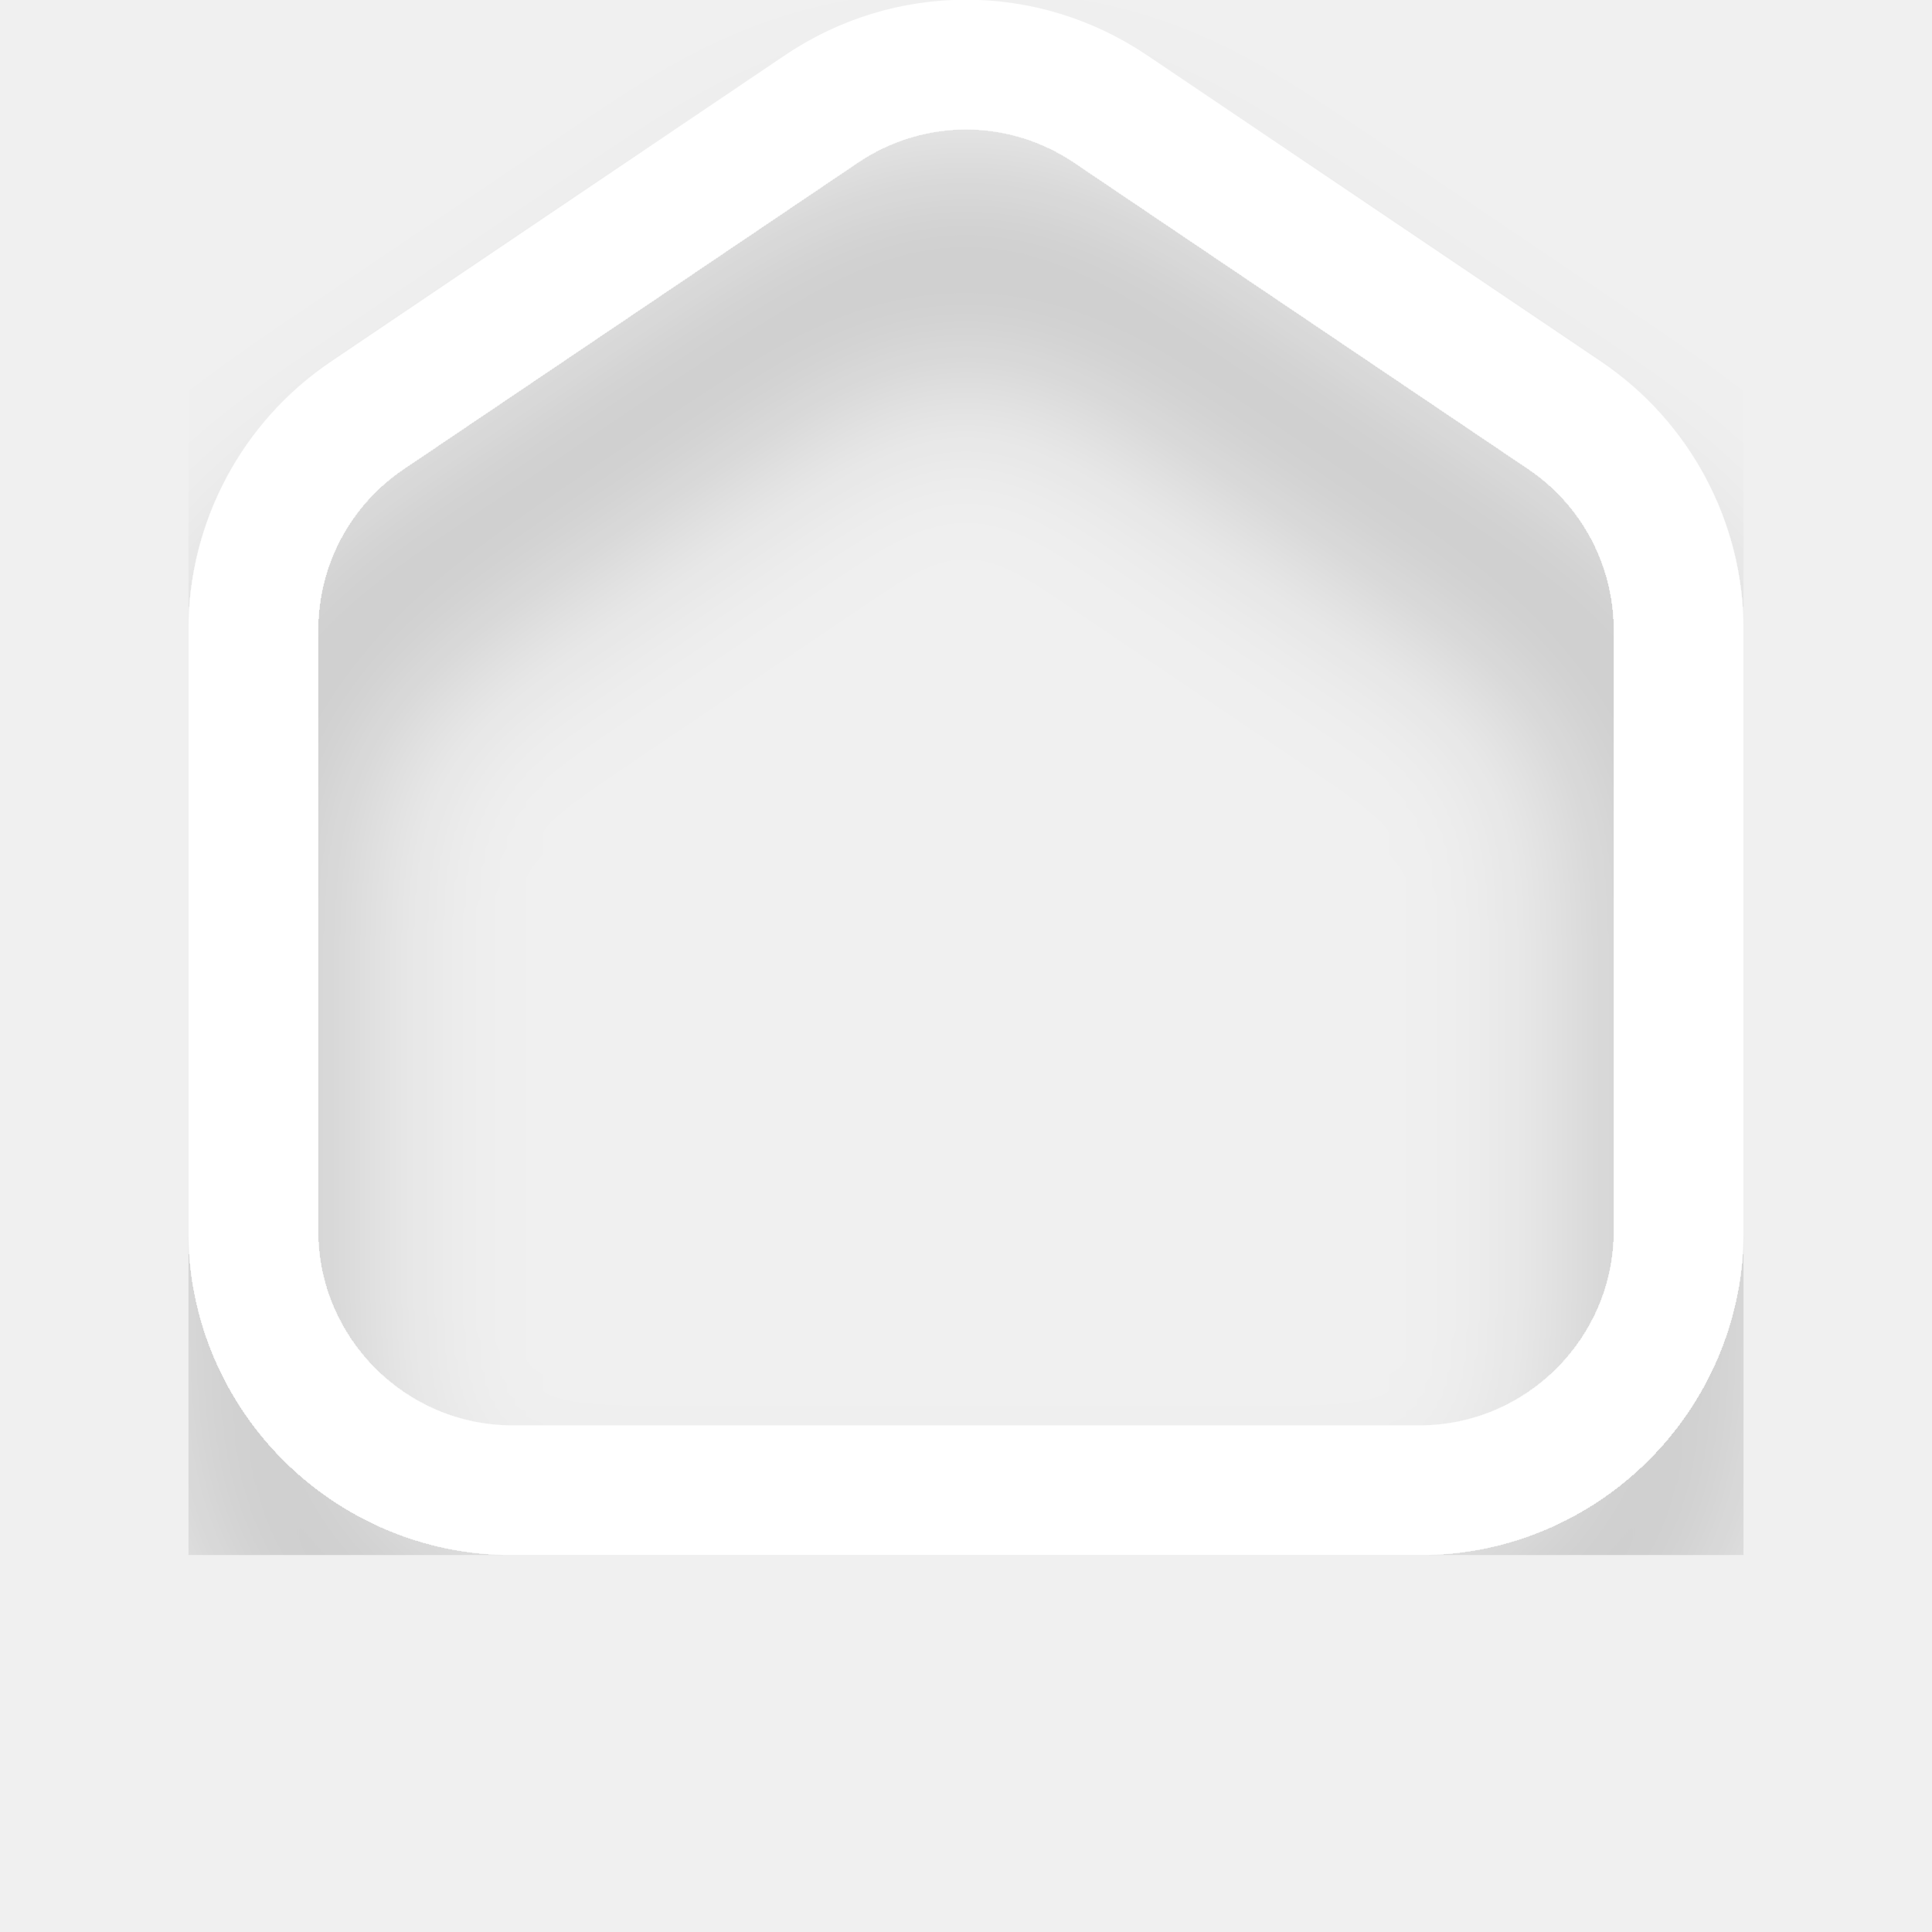
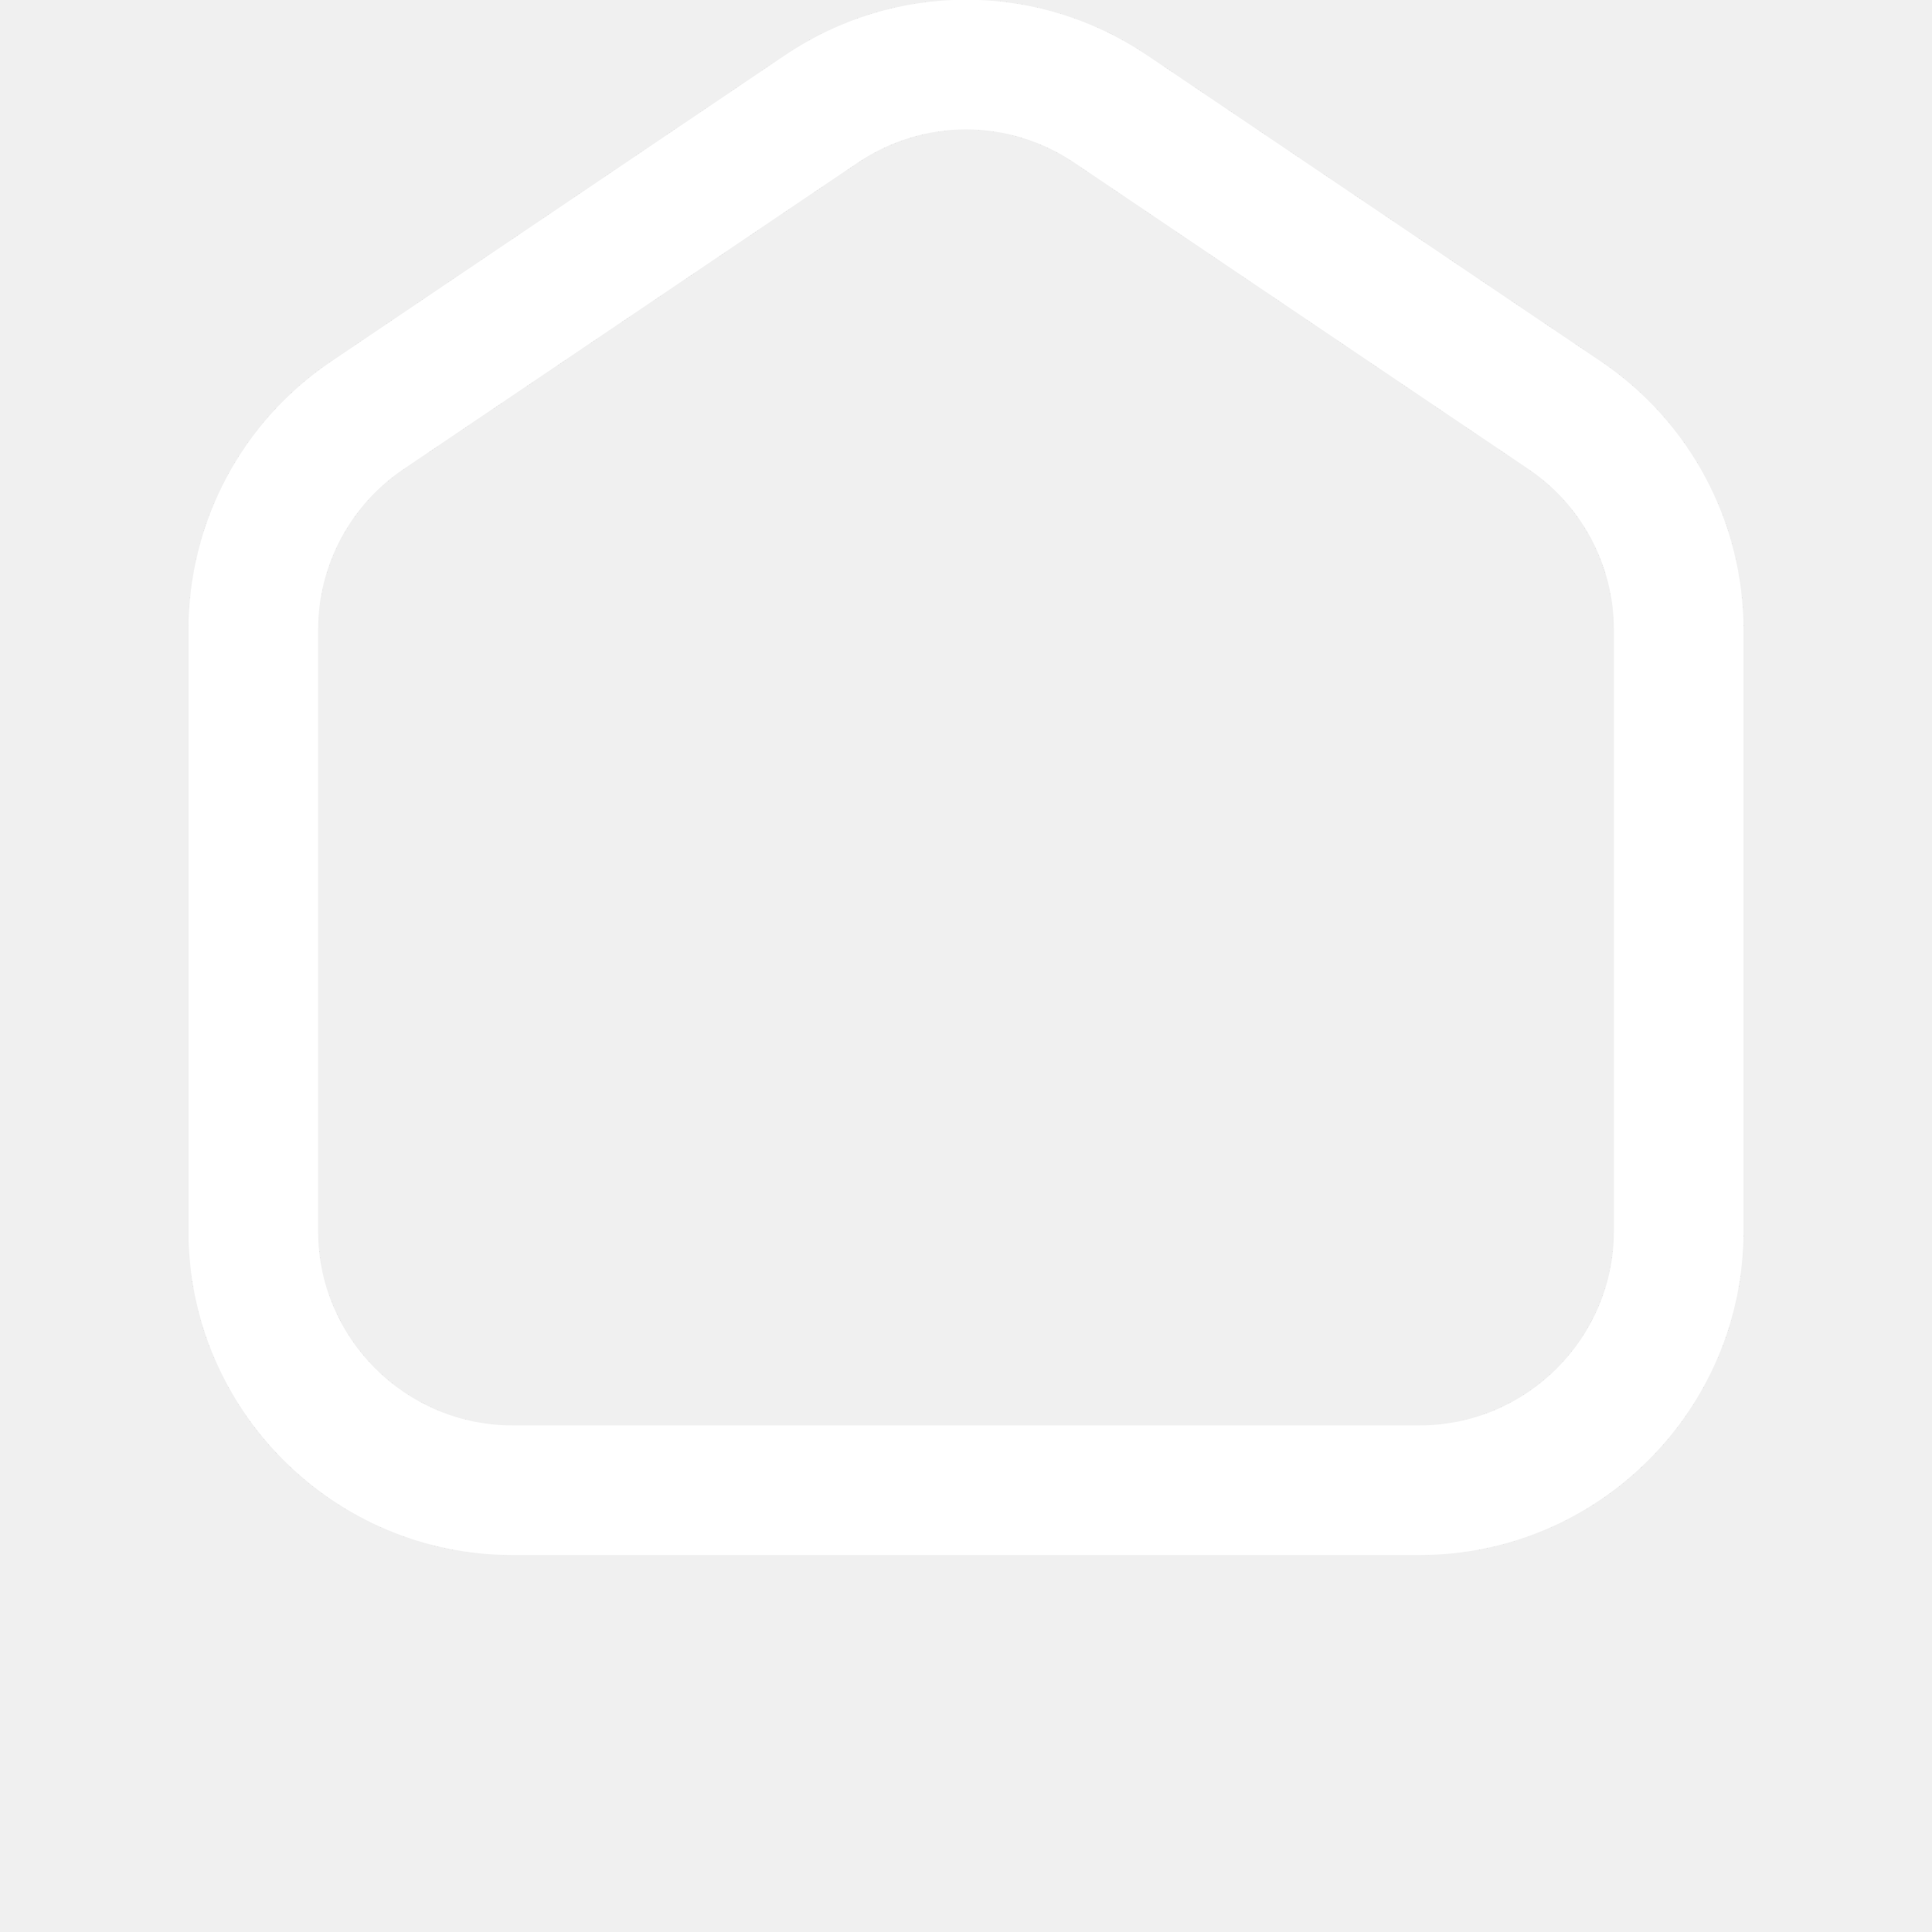
<svg xmlns="http://www.w3.org/2000/svg" width="41" height="41" viewBox="0 0 41 41" fill="none">
  <g clip-path="url(#clip0_261_1446)" filter="url(#filter0_d_261_1446)">
    <path d="M30.125 33H10.875C7.084 33 4 29.916 4 26.125V13.371C4 11.081 5.133 8.95 7.03 7.671L16.654 1.176C18.99 -0.4 22.01 -0.4 24.346 1.176L33.971 7.671C35.867 8.95 37 11.08 37 13.371V26.125C37 29.916 33.916 33 30.125 33ZM20.5 2.746C19.697 2.746 18.894 2.982 18.193 3.457L8.568 9.951C7.429 10.718 6.75 11.996 6.75 13.369V26.124C6.75 28.398 8.601 30.249 10.875 30.249H30.125C32.399 30.249 34.25 28.398 34.25 26.124V13.371C34.25 11.997 33.571 10.718 32.434 9.952L22.807 3.457C22.106 2.982 21.303 2.746 20.5 2.746Z" fill="#FFFFFF" />
  </g>
  <defs>
    <filter id="filter0_d_261_1446" x="0" y="0" width="41" height="41" filterUnits="userSpaceOnUse" color-interpolation-filters="sRGB">
      <feFlood flood-opacity="0" result="BackgroundImageFix" />
-       <feColorMatrix in="SourceAlpha" type="matrix" values="0 0 0 0 0 0 0 0 0 0 0 0 0 0 0 0 0 0 127 0" result="hardAlpha" />
-       <feOffset dy="4" />
-       <feGaussianBlur stdDeviation="2" />
+       <feColorMatrix in="SourceAlpha" type="matrix" values="0 0 0 0 0 0 0 0 0 0 0 0 0 0 0 0 0 0 60 0" result="hardAlpha" />
      <feComposite in2="hardAlpha" operator="out" />
      <feColorMatrix type="matrix" values="0 0 0 0 0 0 0 0 0 0 0 0 0 0 0 0 0 0 0.25 0" />
      <feBlend mode="normal" in2="BackgroundImageFix" result="effect1_dropShadow_261_1446" />
      <feBlend mode="normal" in="SourceGraphic" in2="effect1_dropShadow_261_1446" result="shape" />
    </filter>
    <clipPath id="clip0_261_1446">
-       <rect width="33" height="33" fill="white" transform="translate(4)" />
+       <rect width="41" height="41" fill="white" transform="translate(4)" />
    </clipPath>
  </defs>
</svg>
